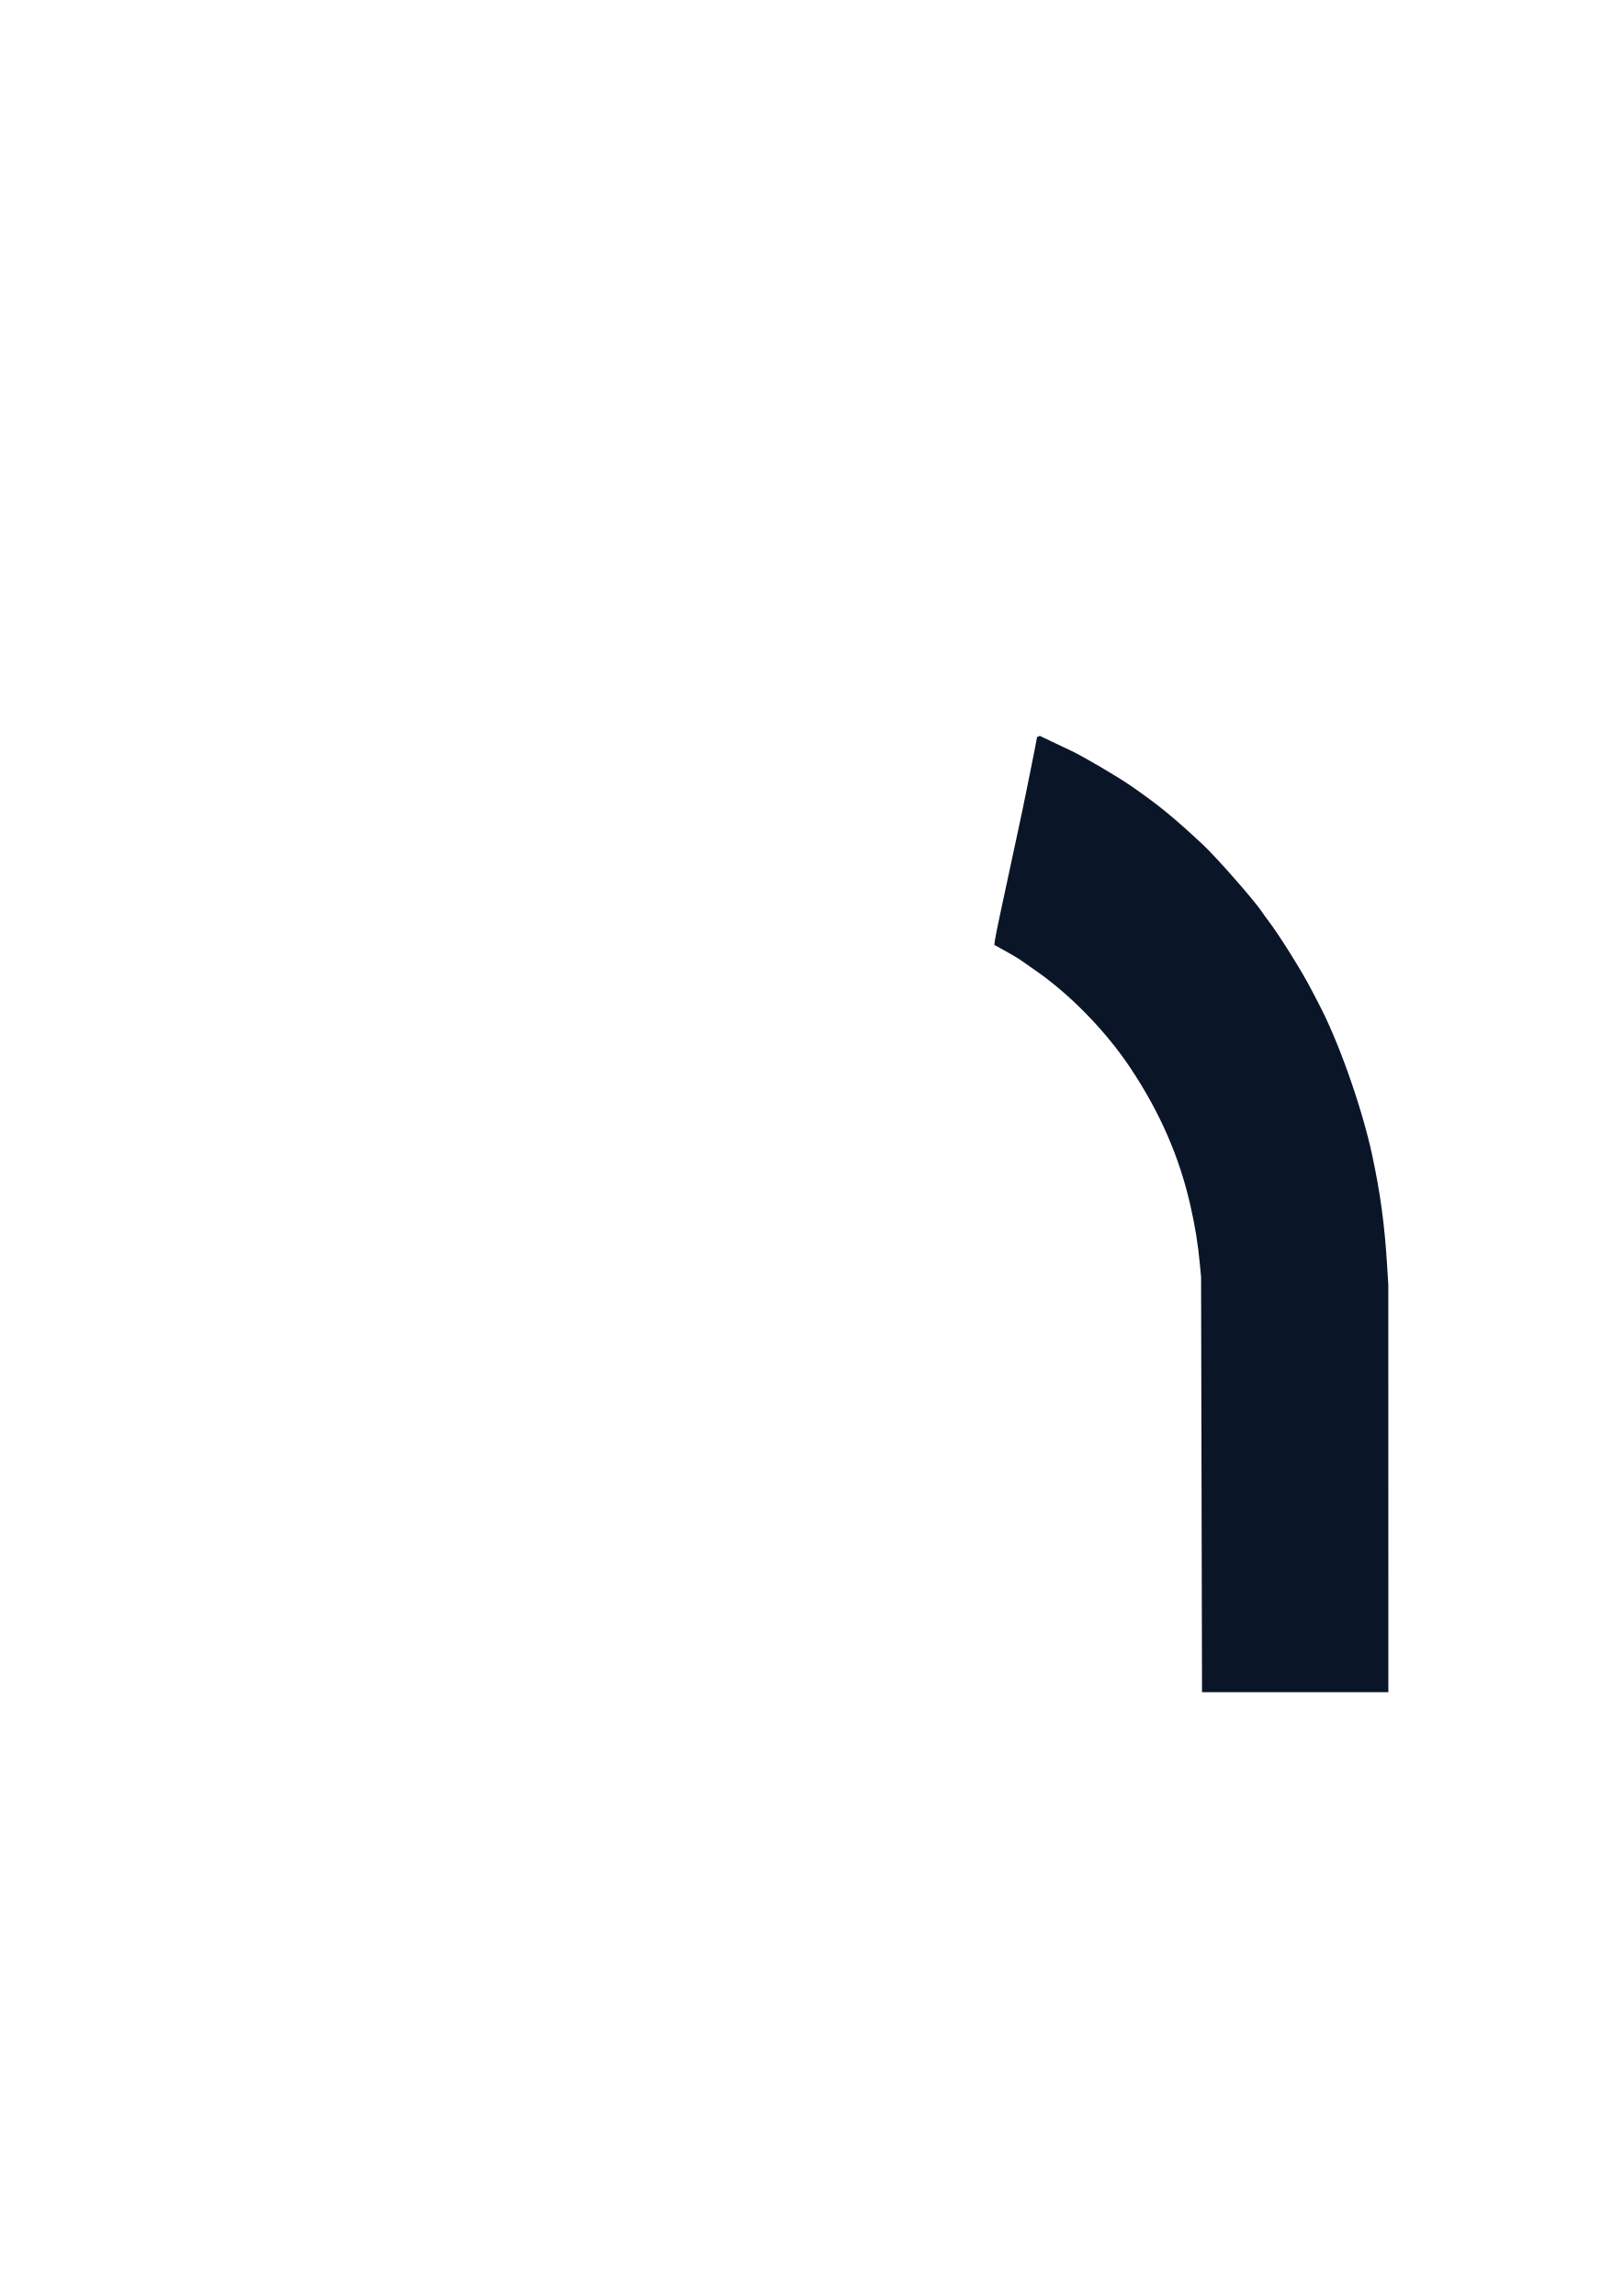
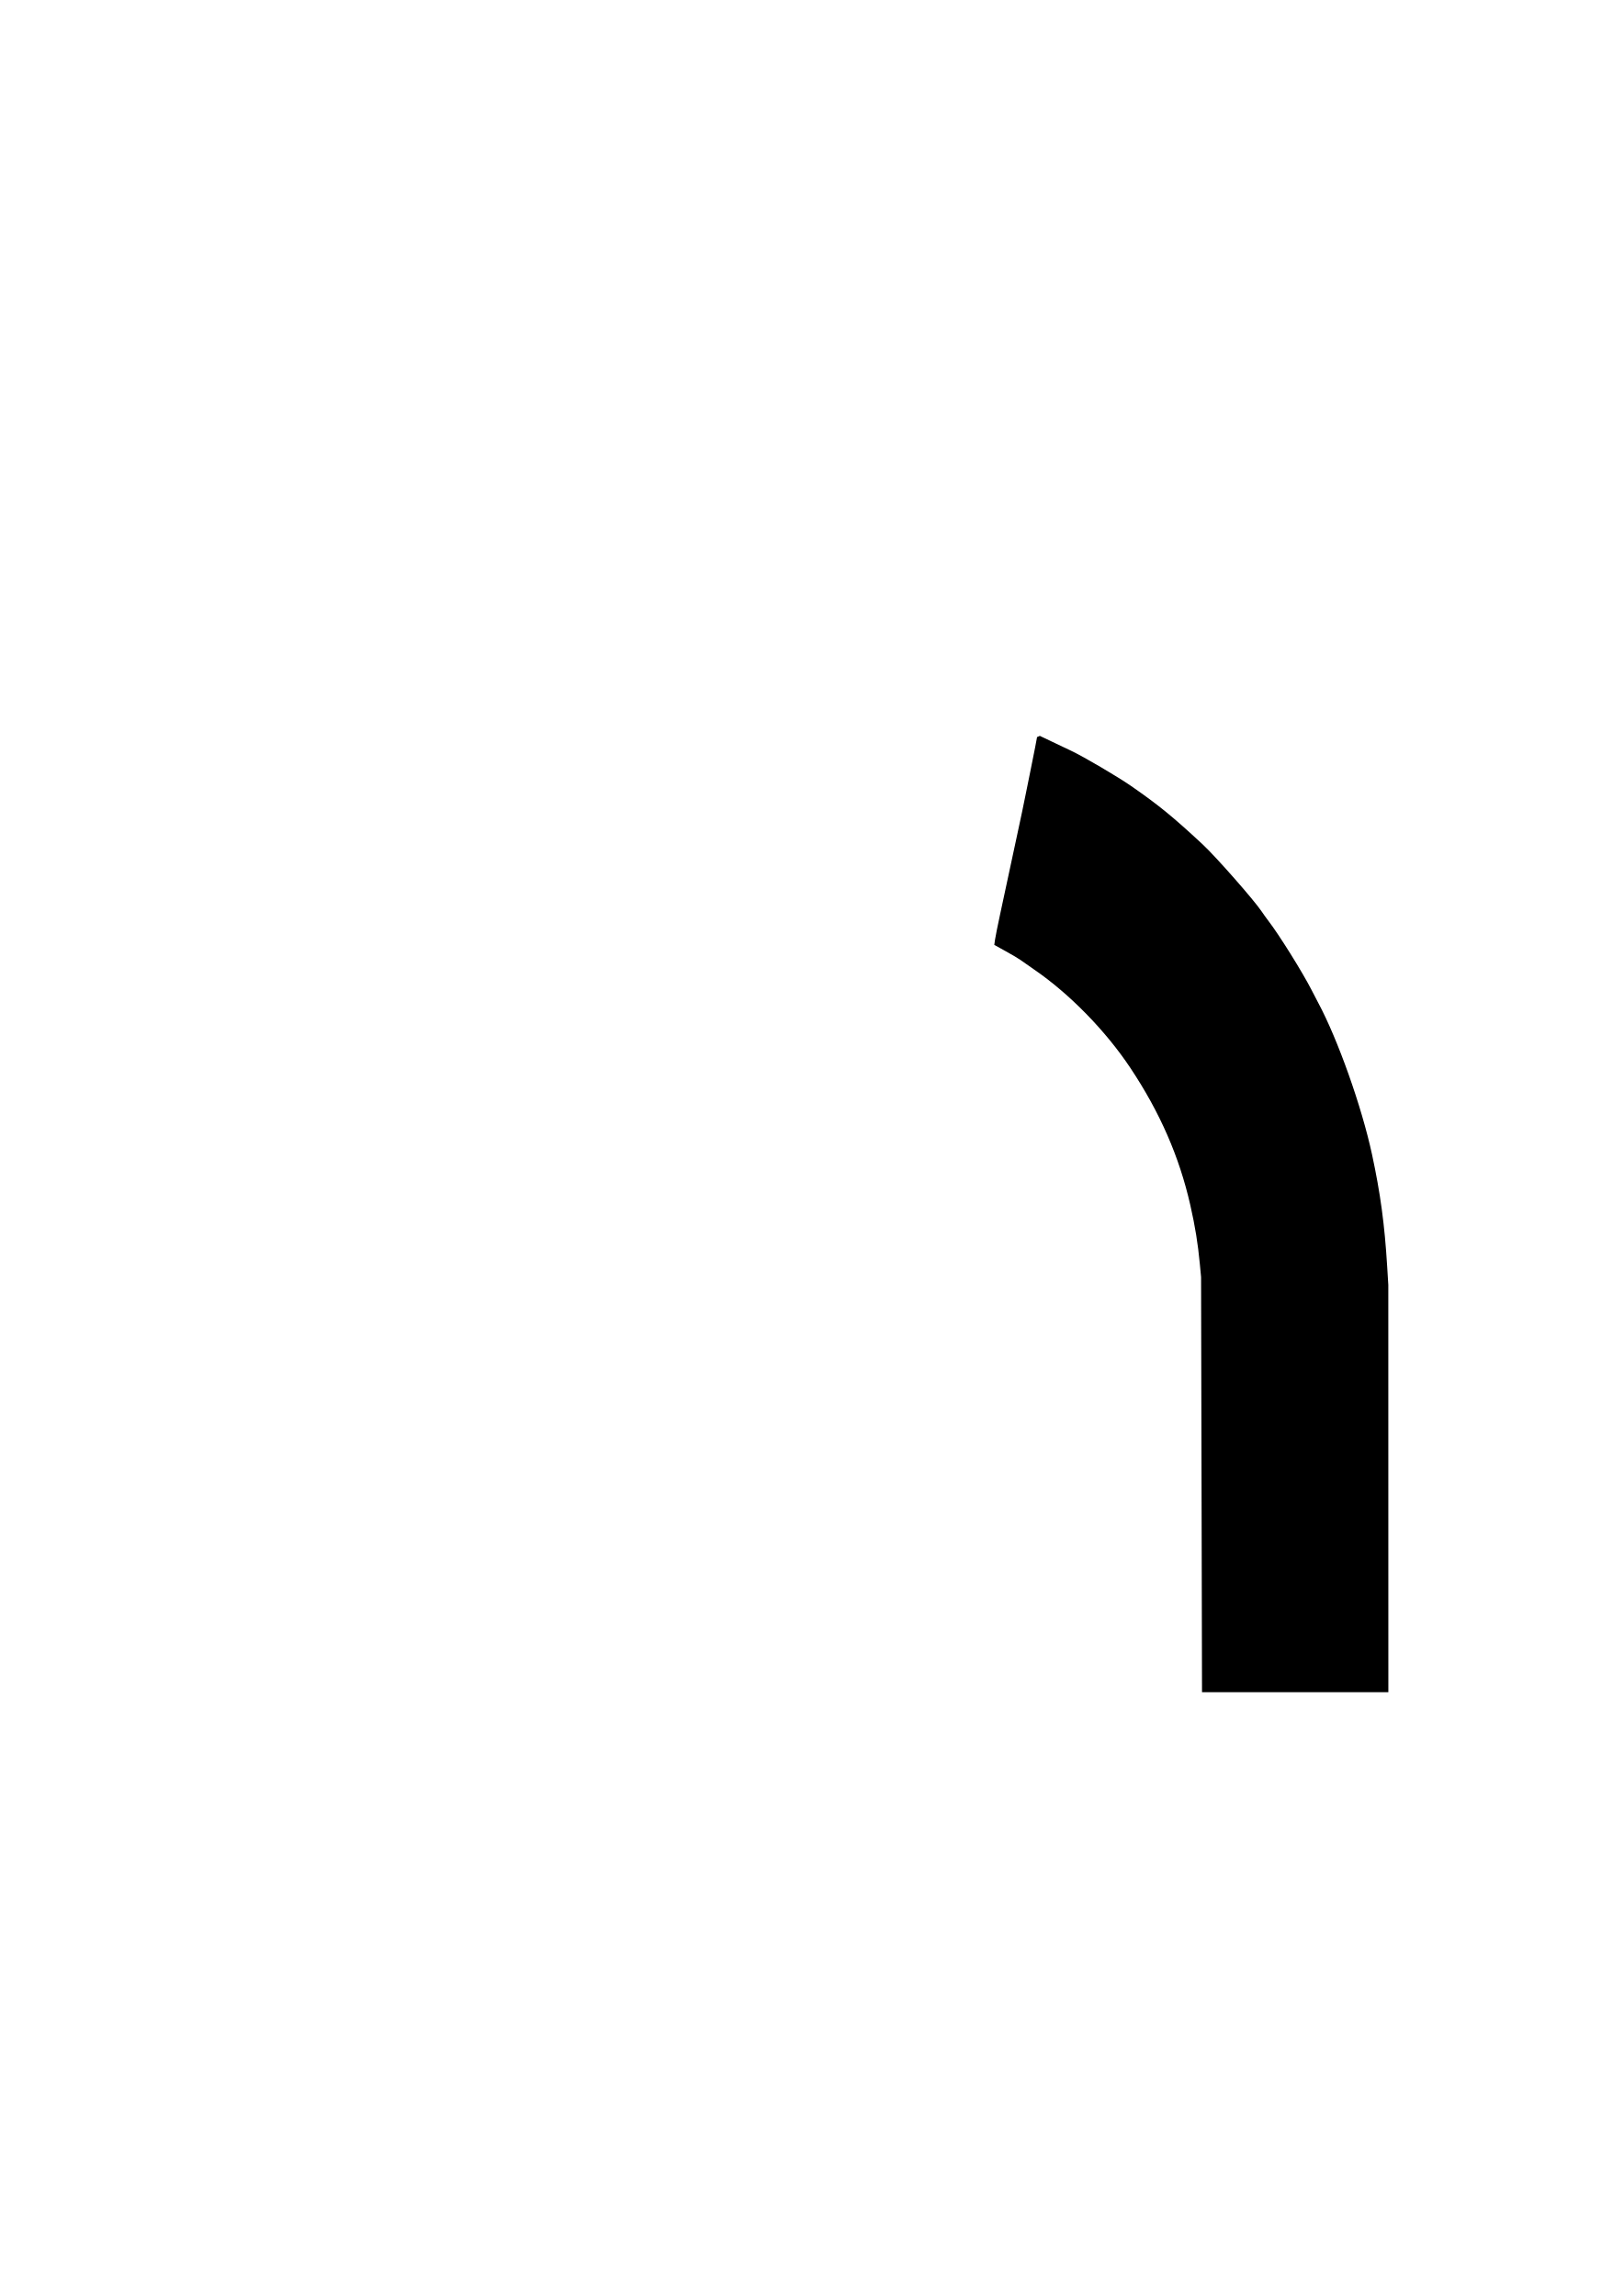
<svg xmlns="http://www.w3.org/2000/svg" viewBox="0 0 210 297">
-   <path fill="#0A1628" d="m 155.4,192.047 -0.06,-26.846 -0.159,-1.686 c -0.255,-2.694 -0.604,-4.855 -1.234,-7.628 -1.423,-6.266 -3.922,-11.989 -7.75,-17.743 -3.194,-4.801 -7.88,-9.596 -12.42,-12.71 -0.792,-0.543 -1.611,-1.116 -1.819,-1.272 -0.208,-0.156 -1.051,-0.656 -1.871,-1.109 l -1.492,-0.825 0.096,-0.681 c 0.053,-0.375 0.359,-1.895 0.679,-3.378 0.916,-4.238 1.819,-8.445 2.207,-10.283 0.196,-0.927 0.471,-2.217 0.613,-2.866 0.142,-0.649 0.382,-1.825 0.535,-2.613 0.153,-0.788 0.421,-2.116 0.597,-2.95 0.175,-0.834 0.428,-2.101 0.562,-2.815 l 0.243,-1.298 0.18,-0.077 0.18,-0.077 1.578,0.752 c 0.868,0.414 1.988,0.946 2.488,1.183 1.604,0.759 6.011,3.348 7.734,4.544 3.588,2.491 5.391,3.963 9.257,7.557 1.703,1.584 6.692,7.258 7.644,8.694 0.208,0.315 0.586,0.84 0.838,1.169 1.411,1.834 4.39,6.605 5.619,9 0.326,0.635 0.7,1.356 0.832,1.601 2.552,4.756 5.645,13.472 6.977,19.664 1.078,5.01 1.622,9.028 1.951,14.413 l 0.15,2.444 0.003,26.34 0.003,26.34 h -12.05 -12.05 l -0.06,-26.846 z" />
+   <path fill="currentColor" d="m 155.4,192.047 -0.06,-26.846 -0.159,-1.686 c -0.255,-2.694 -0.604,-4.855 -1.234,-7.628 -1.423,-6.266 -3.922,-11.989 -7.75,-17.743 -3.194,-4.801 -7.88,-9.596 -12.42,-12.71 -0.792,-0.543 -1.611,-1.116 -1.819,-1.272 -0.208,-0.156 -1.051,-0.656 -1.871,-1.109 l -1.492,-0.825 0.096,-0.681 c 0.053,-0.375 0.359,-1.895 0.679,-3.378 0.916,-4.238 1.819,-8.445 2.207,-10.283 0.196,-0.927 0.471,-2.217 0.613,-2.866 0.142,-0.649 0.382,-1.825 0.535,-2.613 0.153,-0.788 0.421,-2.116 0.597,-2.95 0.175,-0.834 0.428,-2.101 0.562,-2.815 l 0.243,-1.298 0.18,-0.077 0.18,-0.077 1.578,0.752 c 0.868,0.414 1.988,0.946 2.488,1.183 1.604,0.759 6.011,3.348 7.734,4.544 3.588,2.491 5.391,3.963 9.257,7.557 1.703,1.584 6.692,7.258 7.644,8.694 0.208,0.315 0.586,0.84 0.838,1.169 1.411,1.834 4.39,6.605 5.619,9 0.326,0.635 0.7,1.356 0.832,1.601 2.552,4.756 5.645,13.472 6.977,19.664 1.078,5.01 1.622,9.028 1.951,14.413 l 0.15,2.444 0.003,26.34 0.003,26.34 h -12.05 -12.05 l -0.06,-26.846 z" />
</svg>
